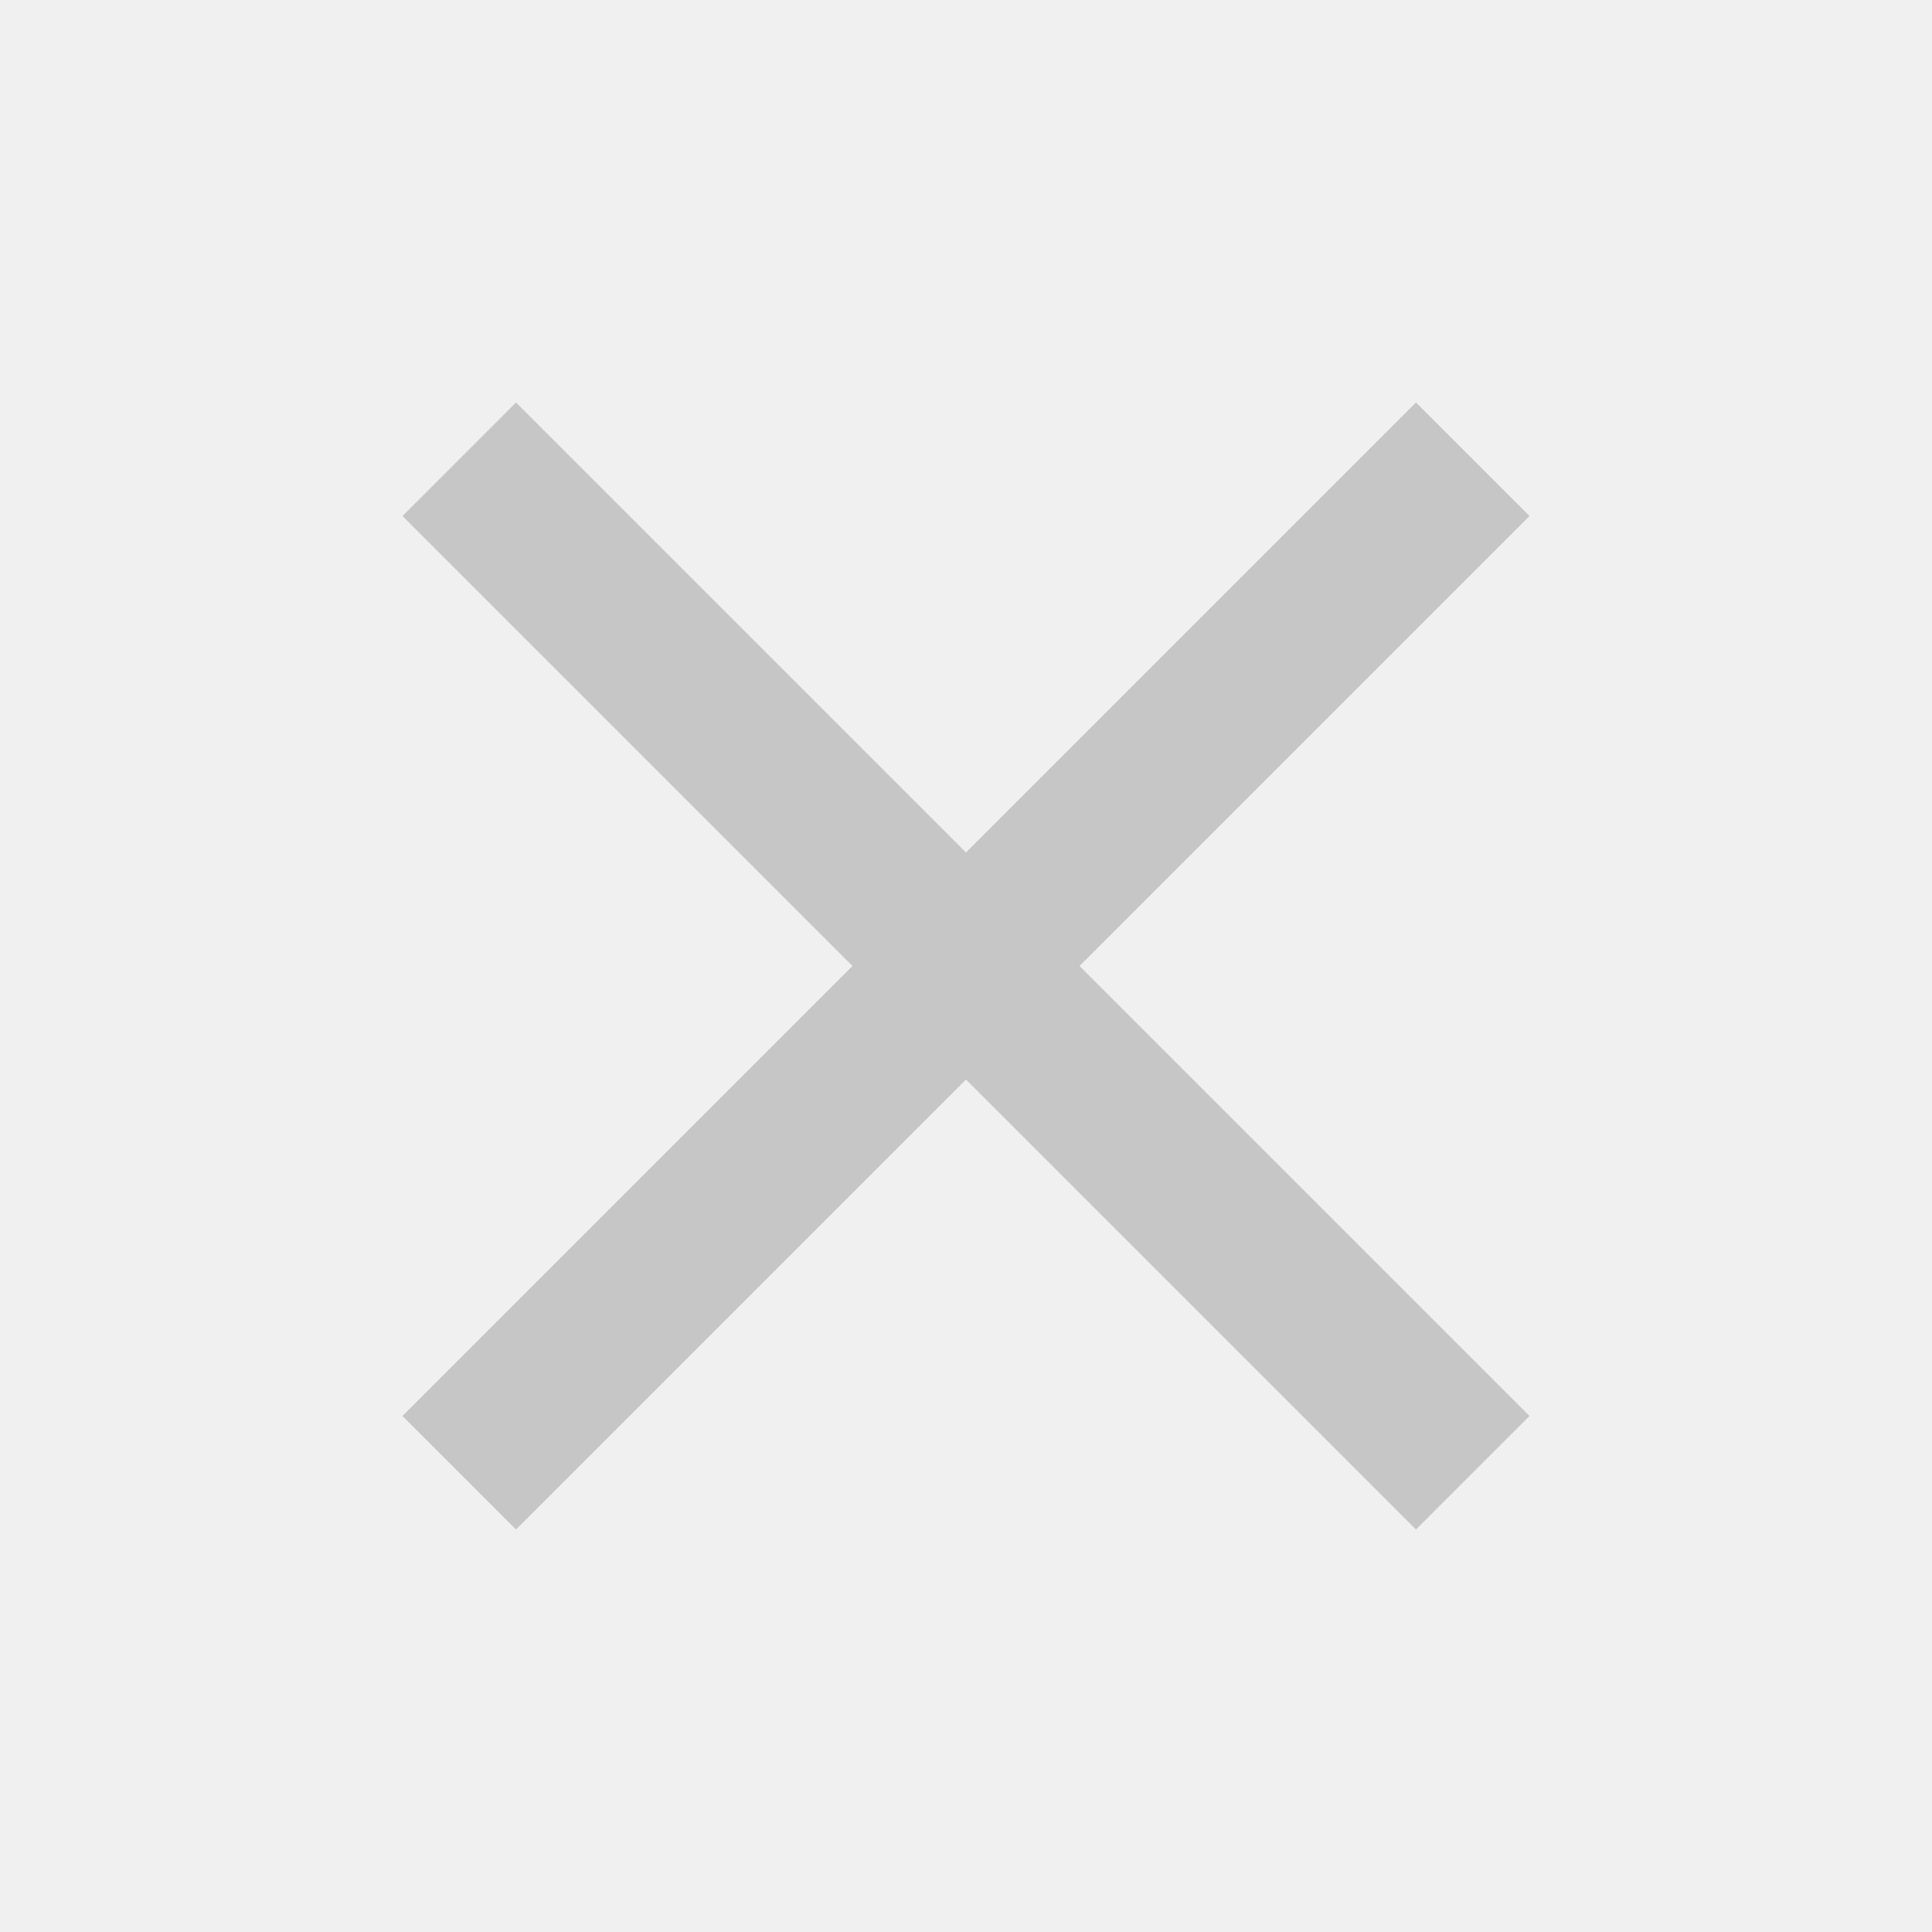
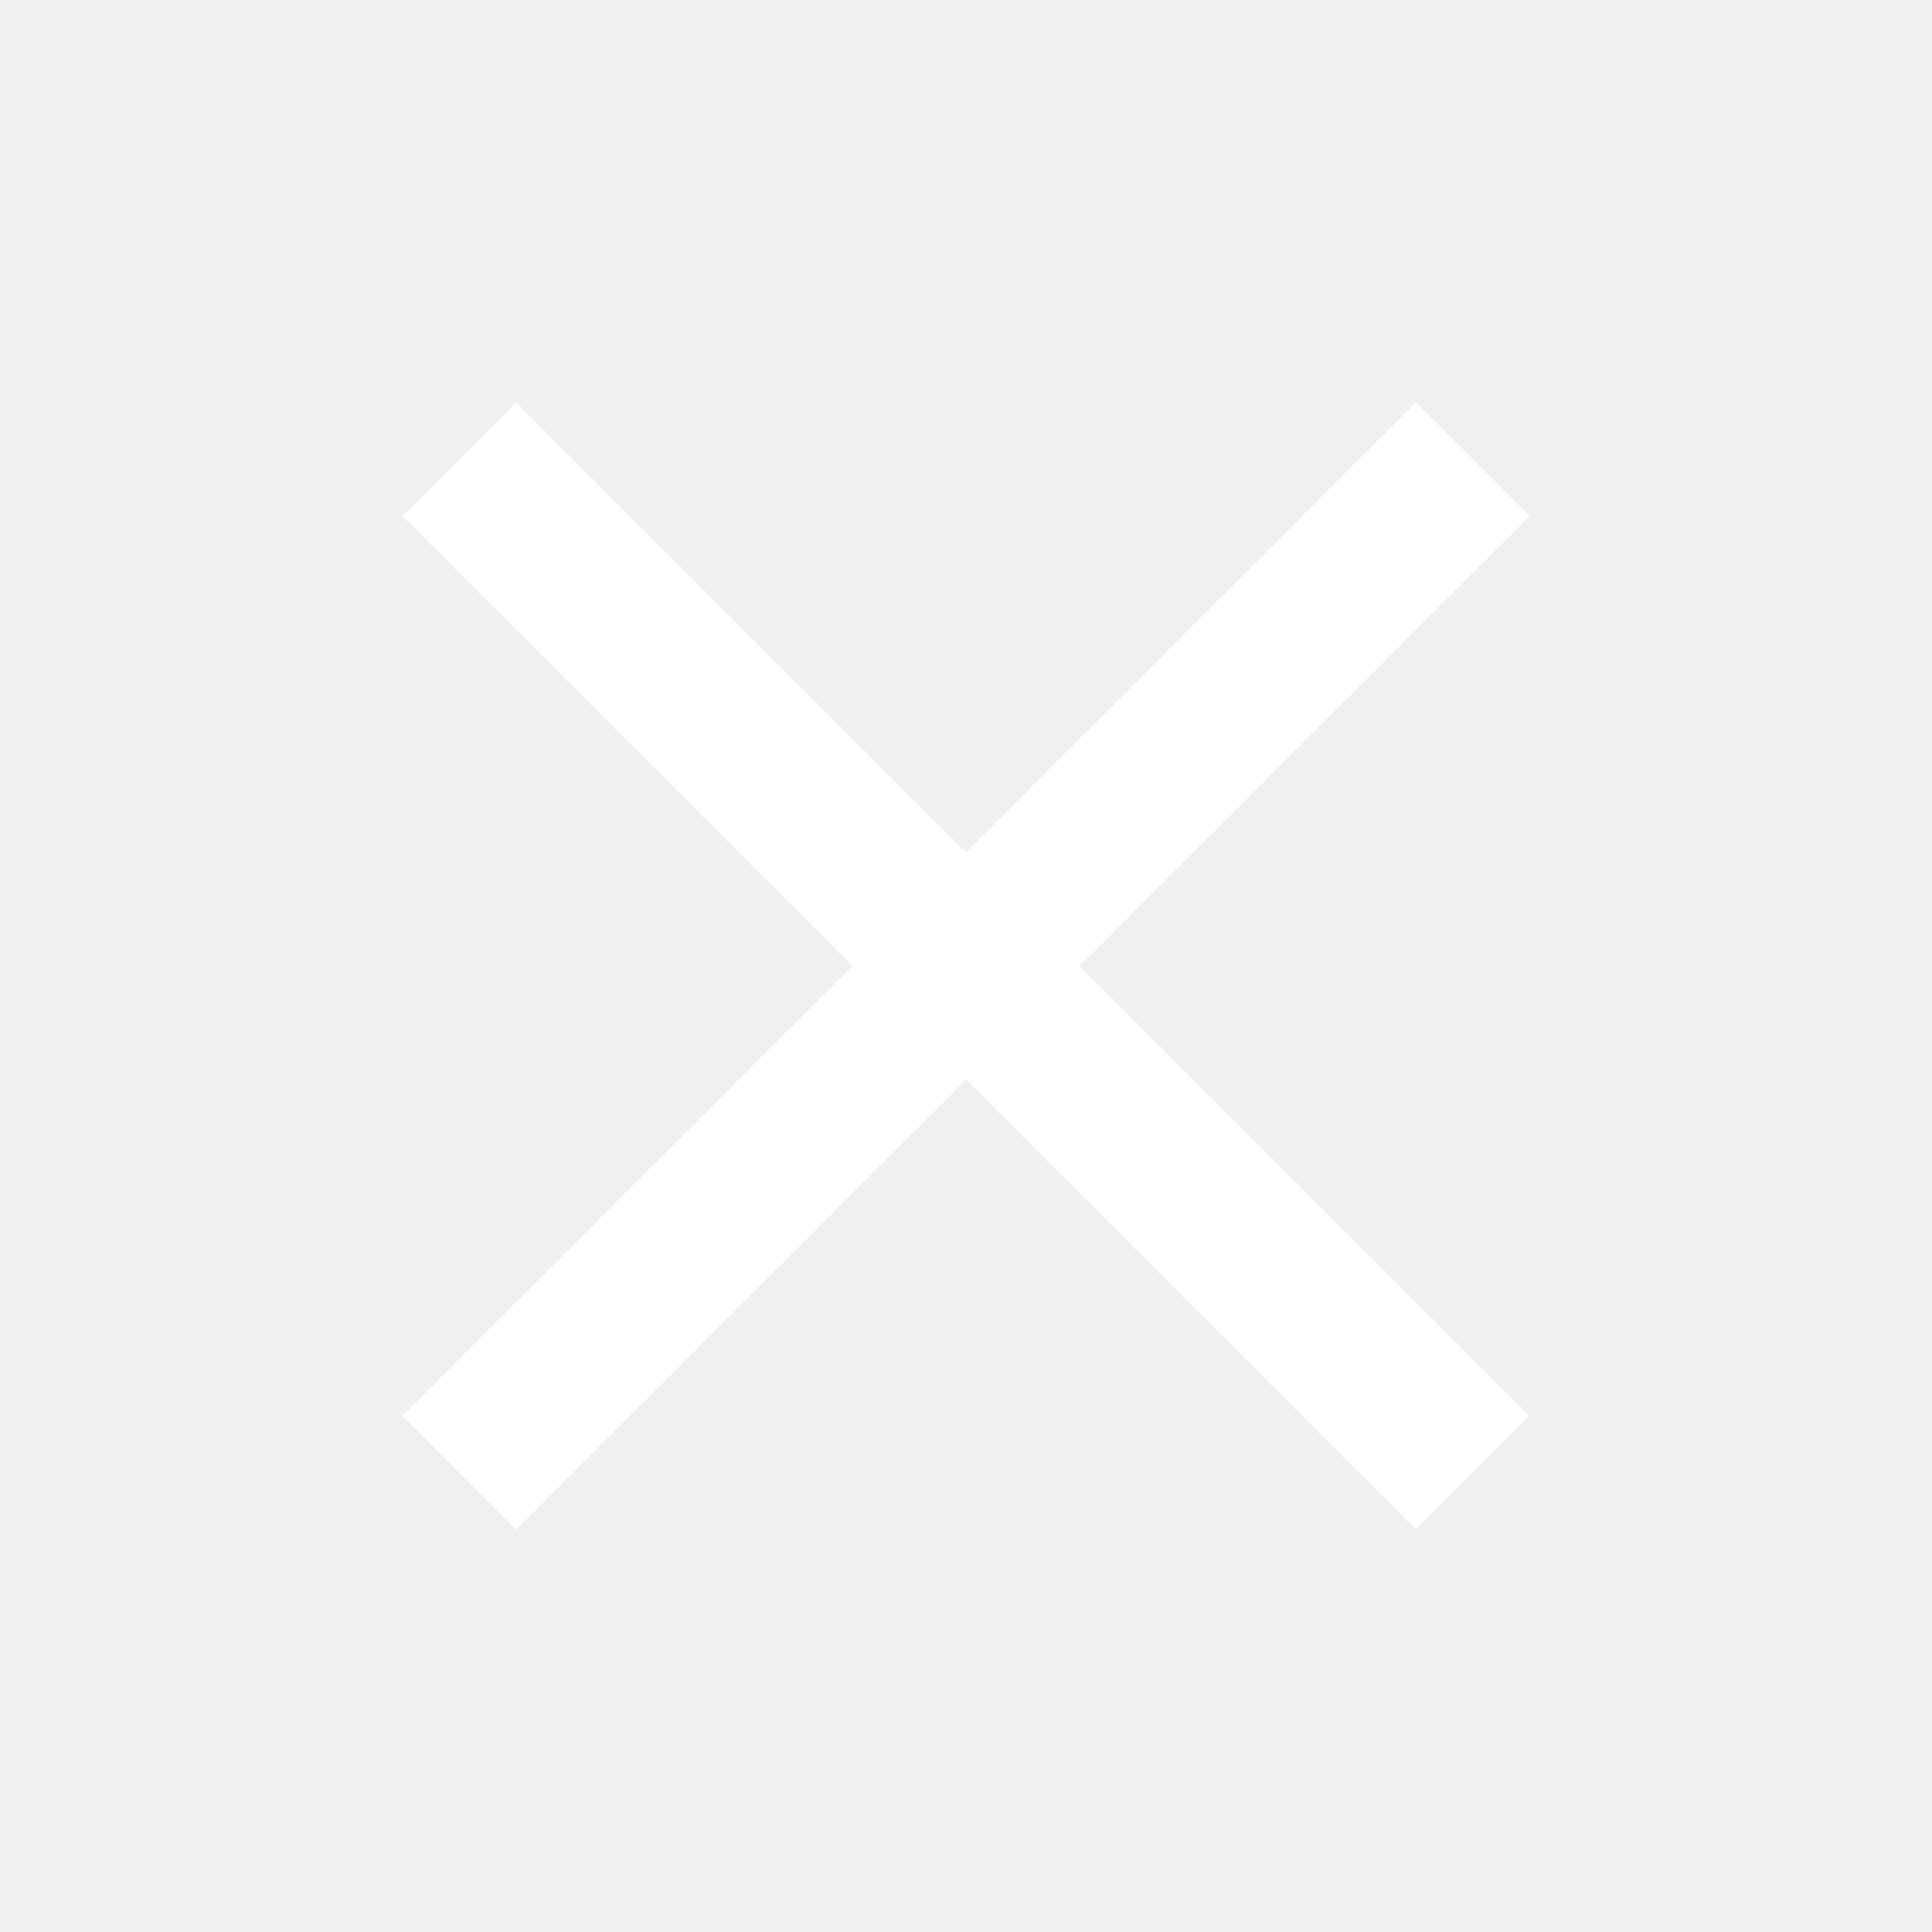
<svg xmlns="http://www.w3.org/2000/svg" version="1.1" width="20" height="20" viewBox="0 0 24 24">
-   <path fill="#c6c6c6" d="M19,6.41L17.59,5L12,10.59L6.41,5L5,6.41L10.59,12L5,17.59L6.41,19L12,13.41L17.59,19L19,17.59L13.41,12L19,6.41Z" />
+   <path fill="#fff" d="M19,6.41L17.59,5L12,10.59L6.41,5L5,6.41L10.59,12L5,17.59L6.41,19L12,13.41L17.59,19L19,17.59L13.41,12L19,6.41Z" />
</svg>
